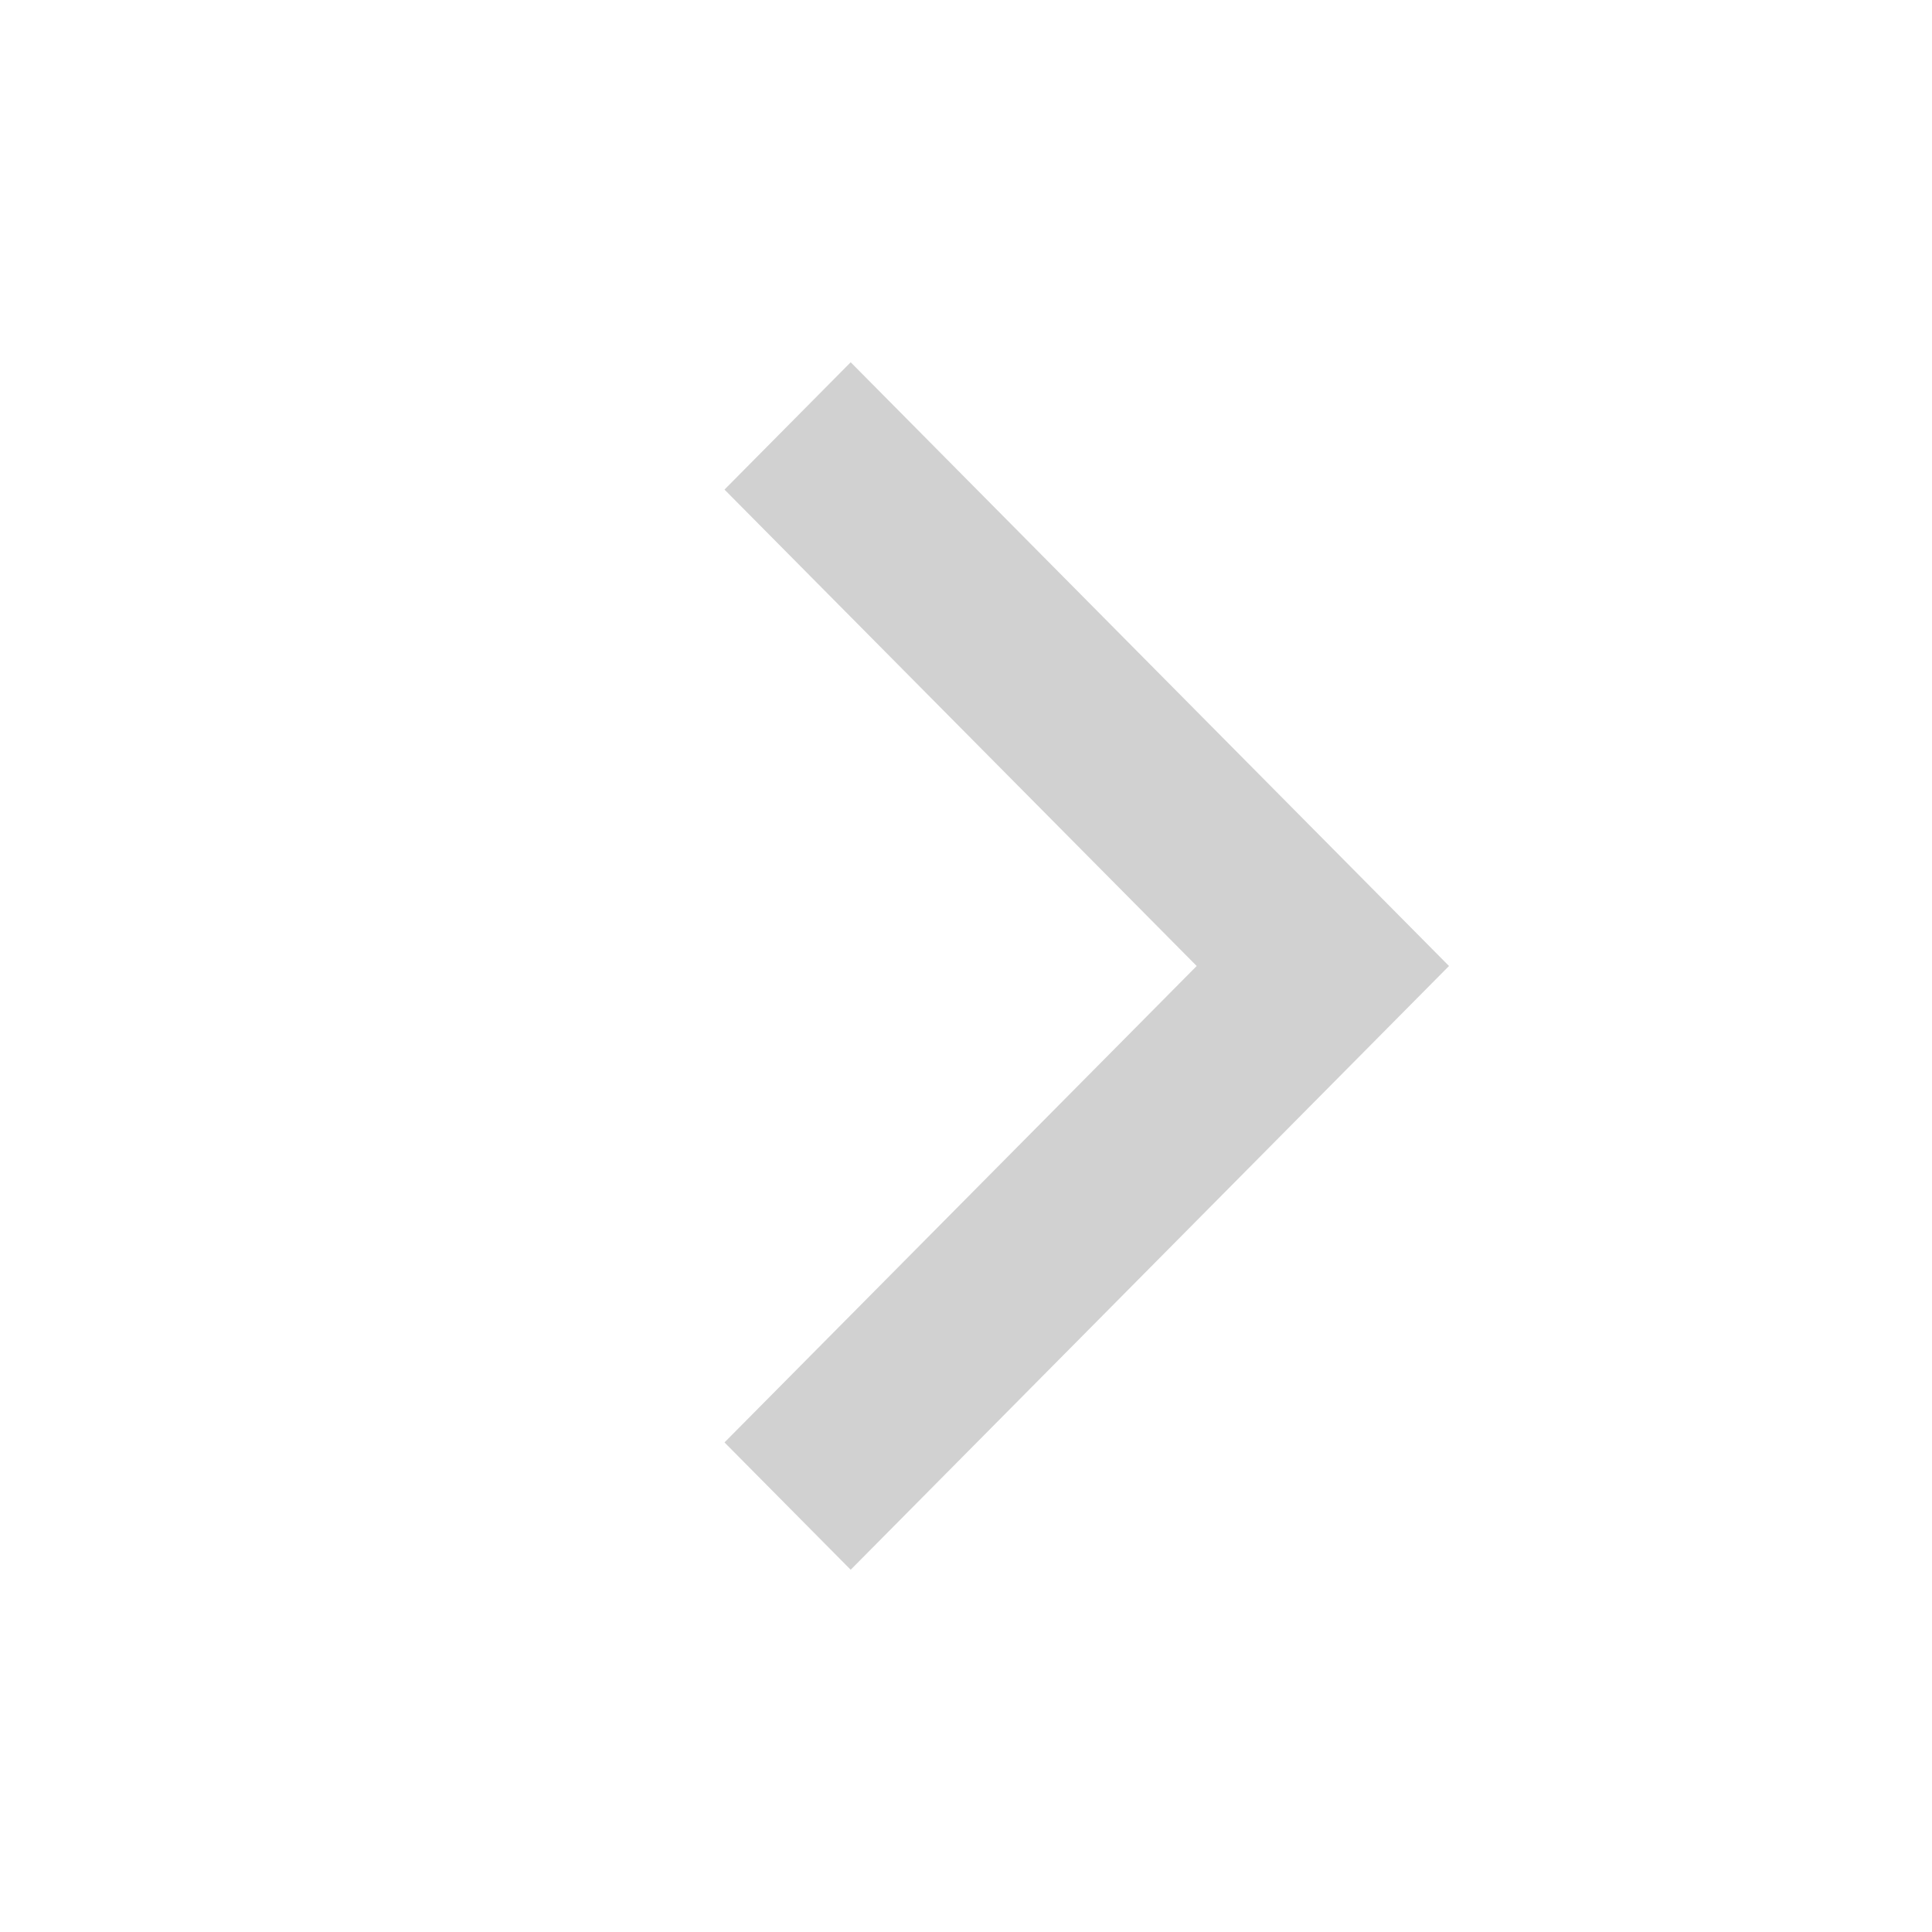
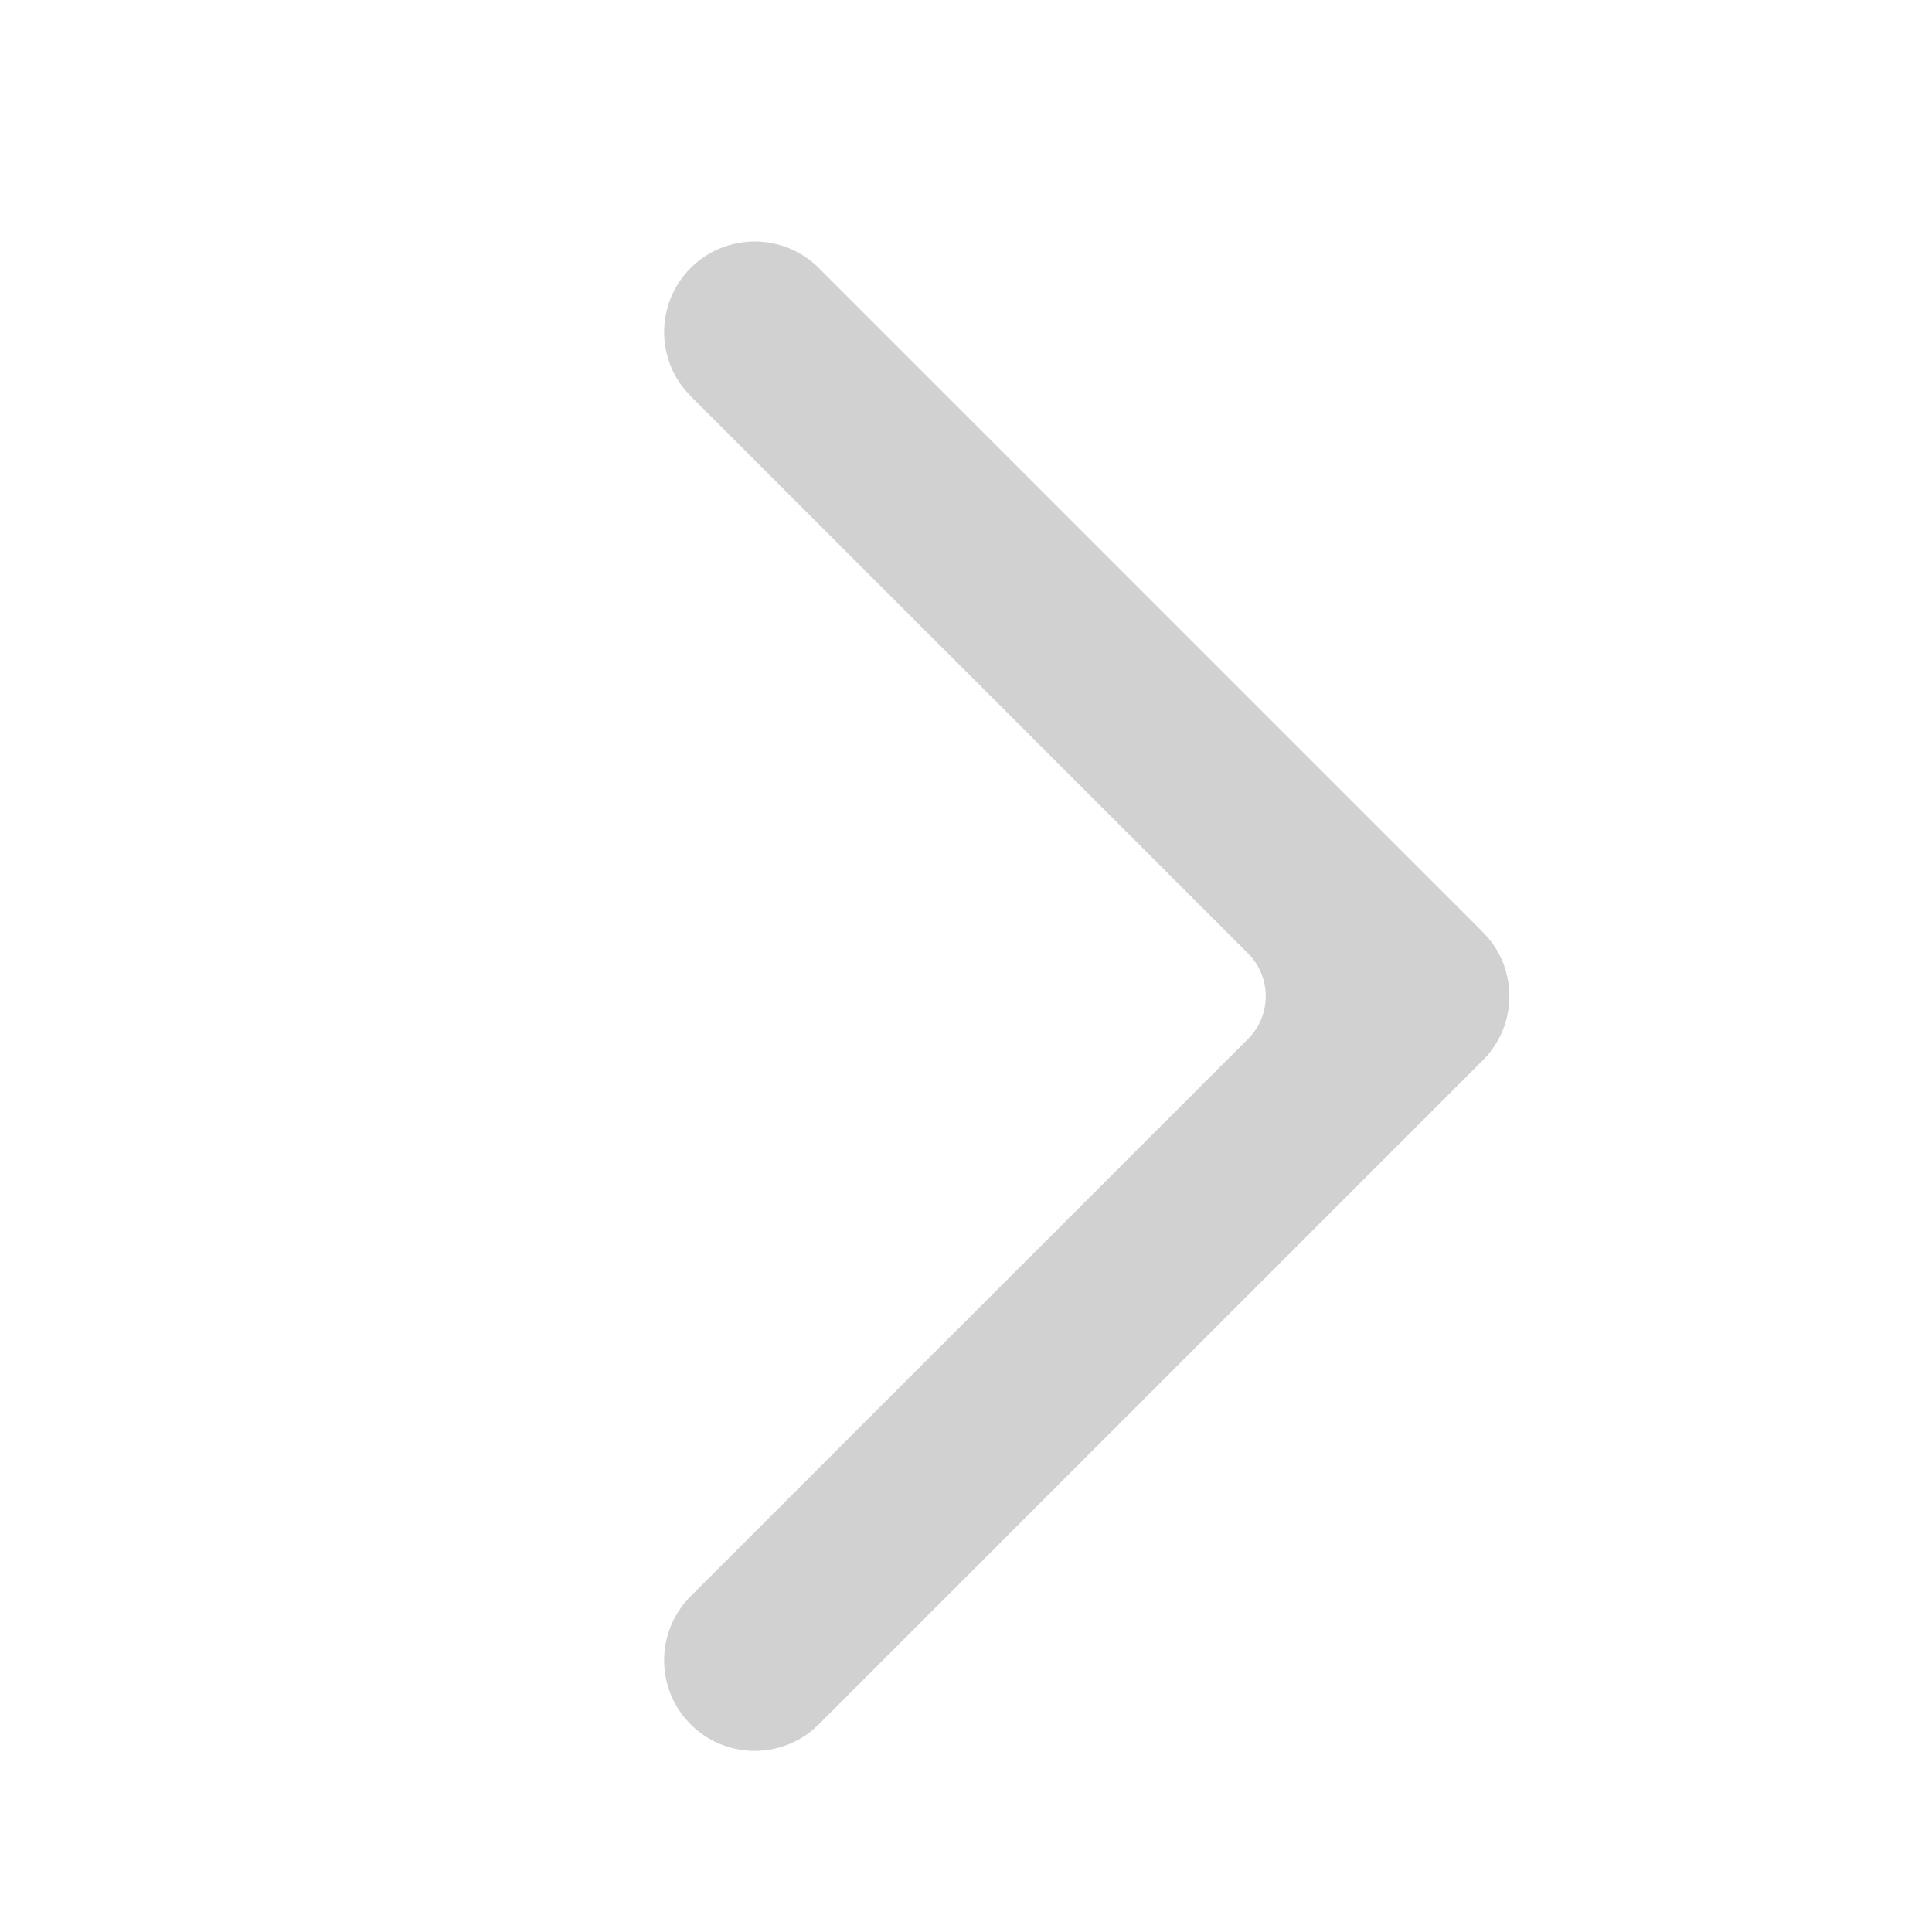
<svg xmlns="http://www.w3.org/2000/svg" width="32px" height="32px" viewBox="0 0 32 32" version="1.1">
-   <g id="01-通用/图标/32px/arrow_right" stroke="none" stroke-width="1" fill="none" fill-rule="evenodd">
-     <polygon id="路径-17" fill="#D1D1D1" transform="translate(18, 16) rotate(-180) translate(-18, -16) " points="21.91 6 24 8.109 16.179 16 24 23.891 21.91 26 12 16" />
+   <g id="01-通用/01-图标/32px/arrow_right" stroke="none" stroke-width="1" fill="none" fill-rule="evenodd">
+     <path d="M22.439,4.439 C23.025,3.854 23.975,3.854 24.561,4.439 C25.11,4.989 25.144,5.858 24.664,6.447 L24.561,6.561 L15.328,15.793 C14.938,16.183 14.938,16.817 15.328,17.207 C15.328,17.207 15.328,17.207 15.328,17.207 L24.561,26.439 L24.561,26.439 C25.11,26.989 25.144,27.858 24.664,28.447 L24.561,28.561 C24.011,29.11 23.142,29.144 22.553,28.664 L22.439,28.561 L11.439,17.561 C10.89,17.011 10.856,16.142 11.336,15.553 L11.439,15.439 L22.439,4.439 Z" id="路径-3" fill="#D1D1D1" transform="translate(18, 16.5) scale(-1, 1) translate(-18, -16.5) " />
  </g>
</svg>
